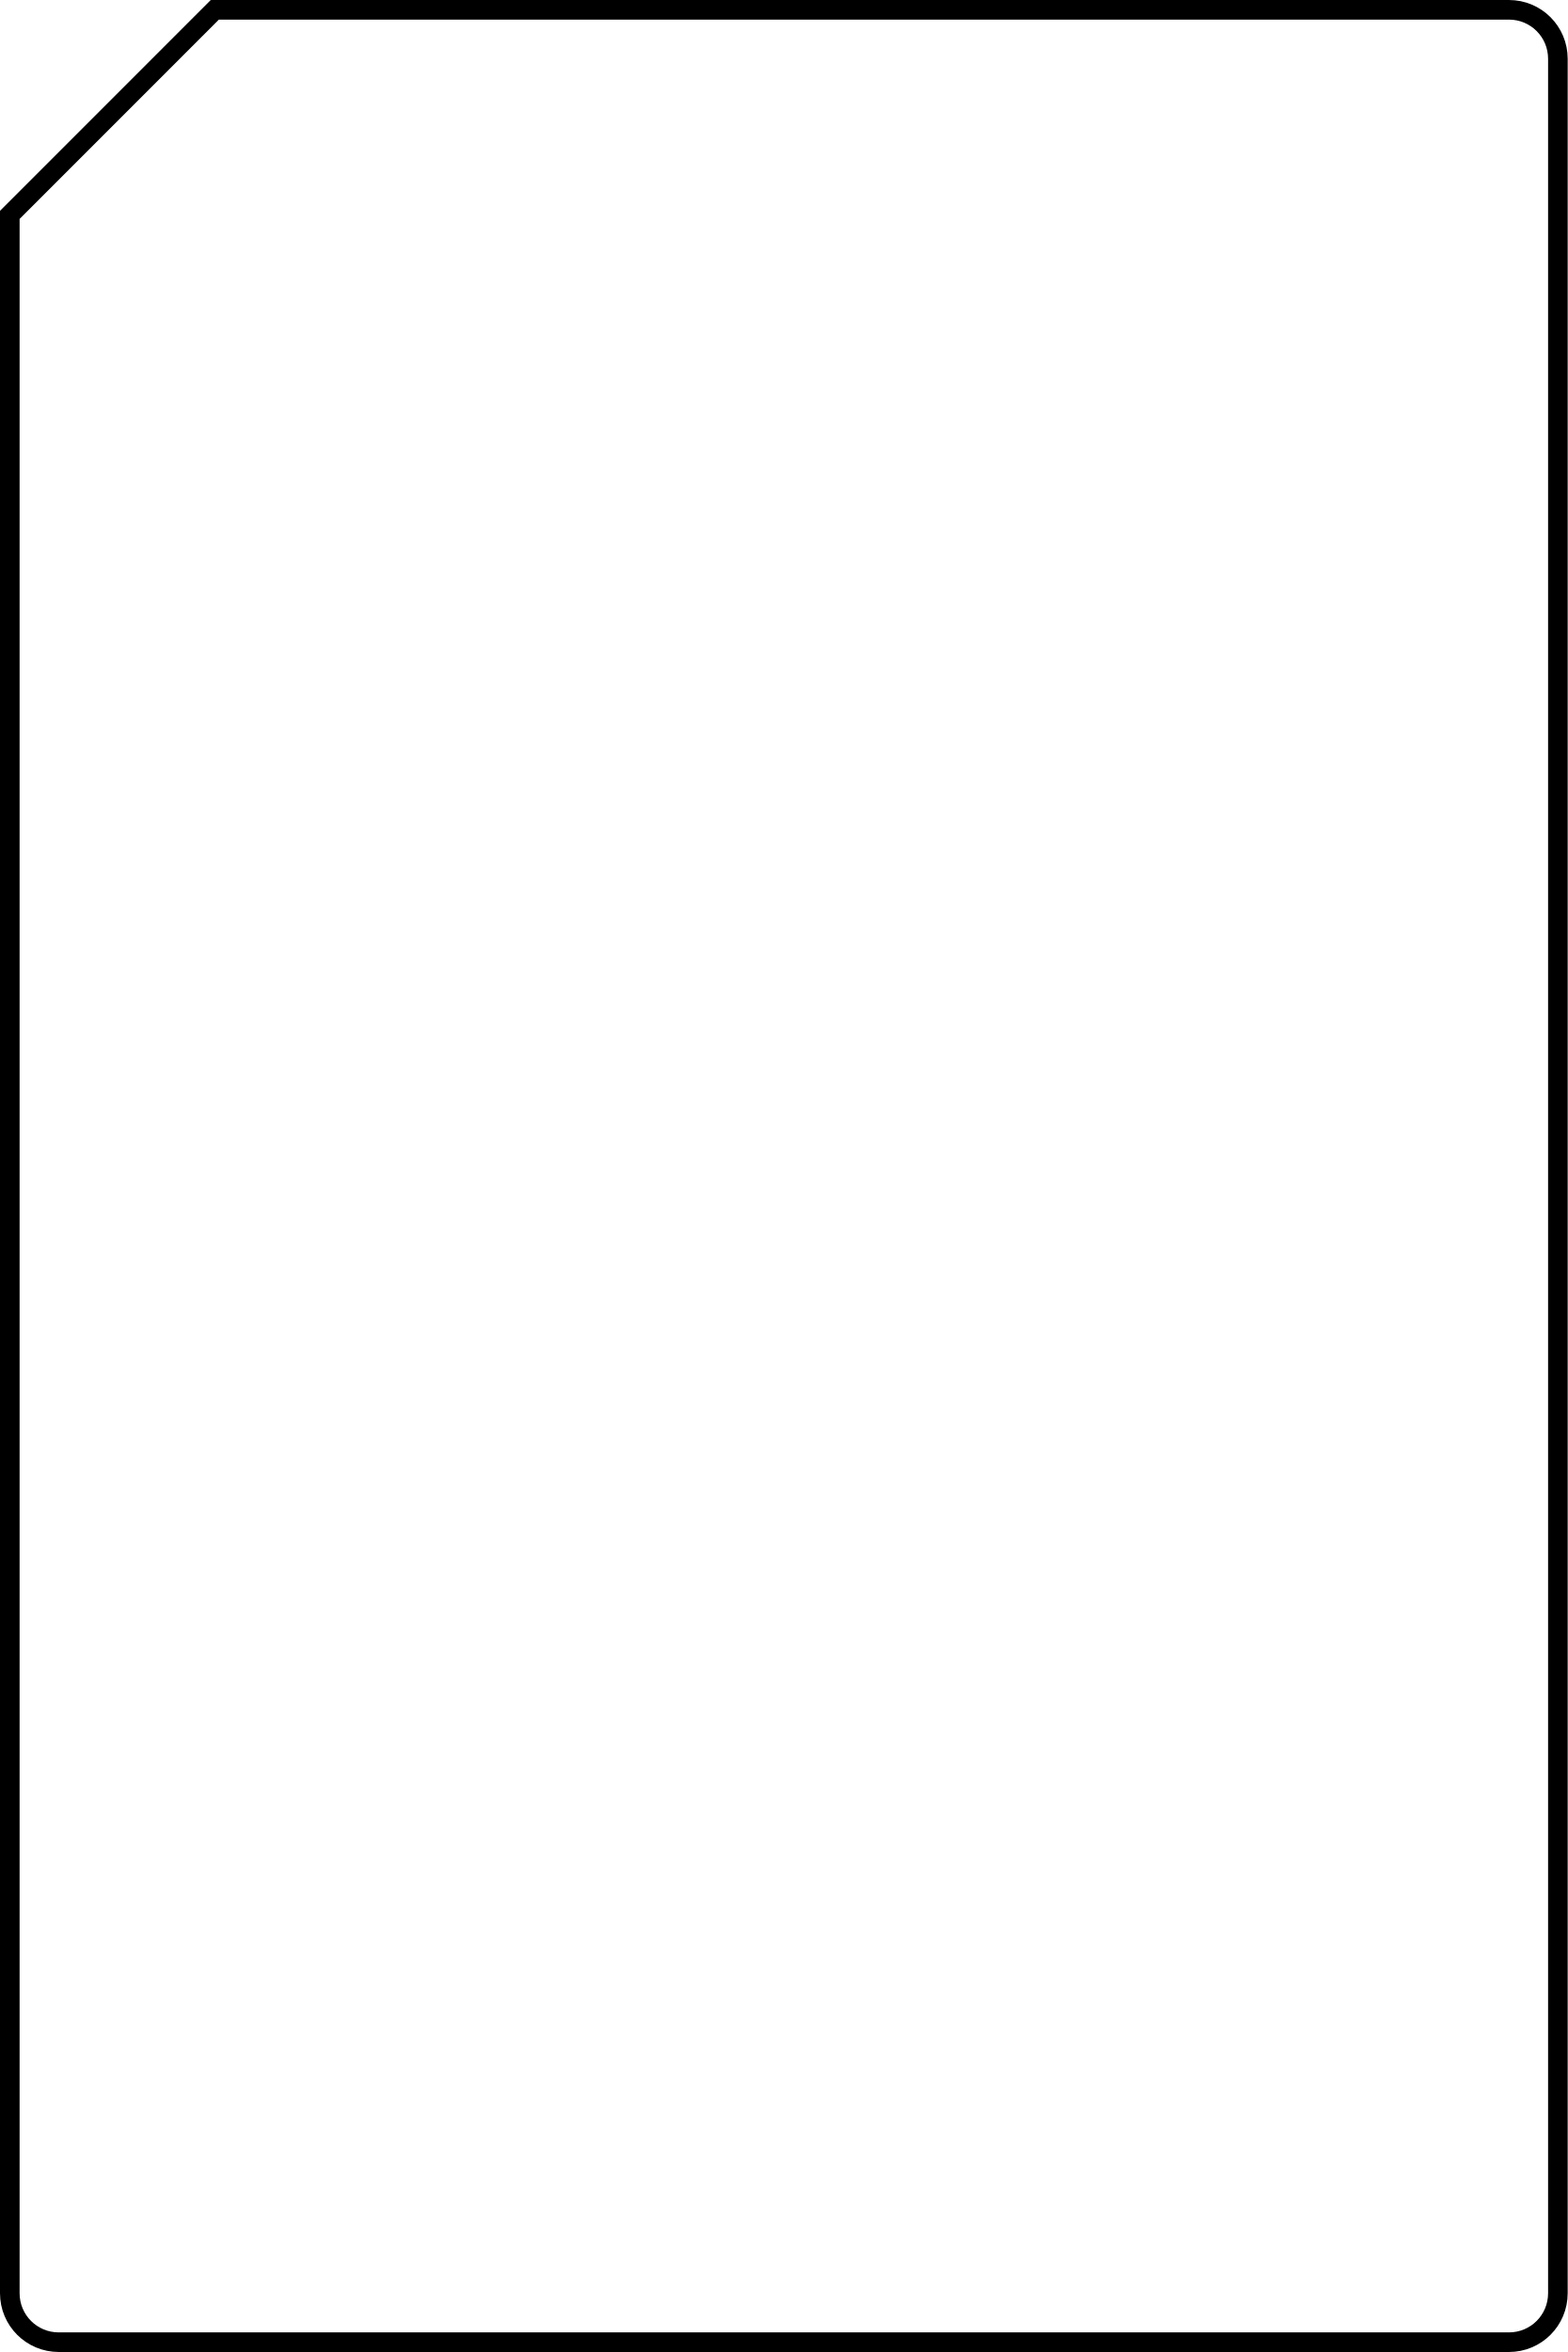
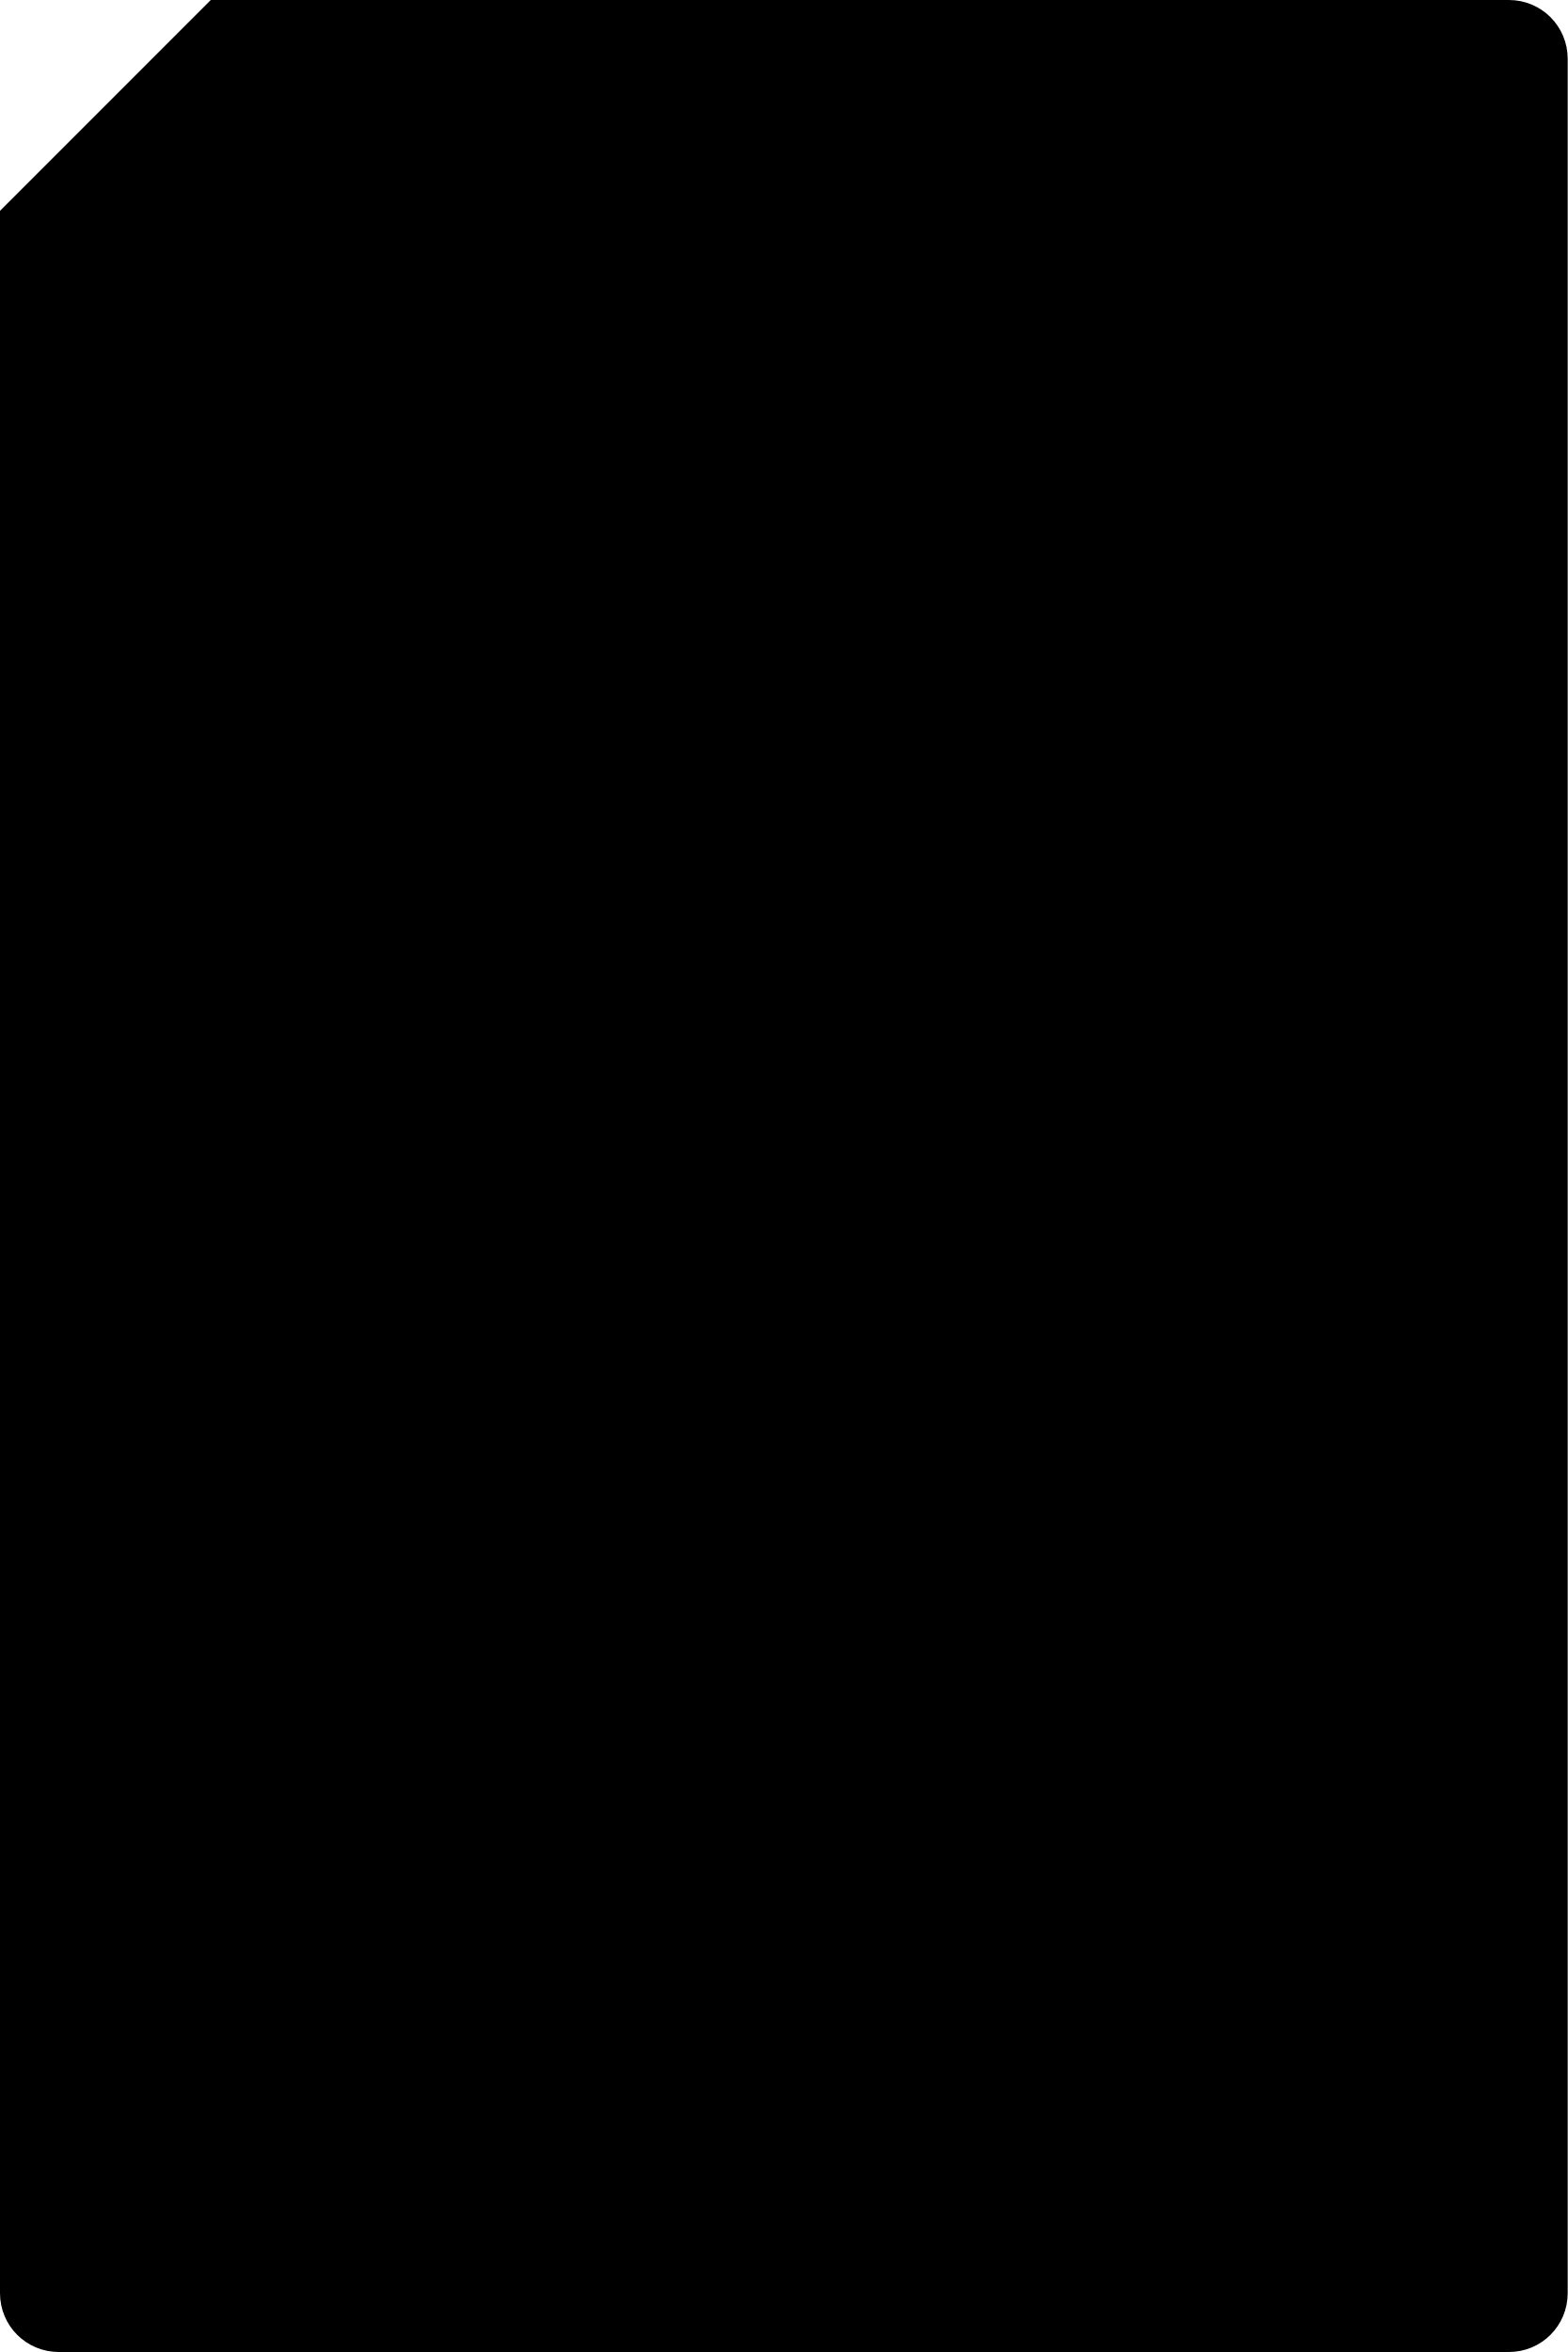
<svg xmlns="http://www.w3.org/2000/svg" version="1.1" viewBox="0 0 320 480">
-   <path d="m43.85 2h264.15c5.54 0 10 4.46 10 10v456c0 5.54-4.46 10-10 10h-296c-5.54 0-10-4.46-10-10v-424.15z" fill="none" stroke="currentColor" stroke-width="4" />
+   <path d="m43.85 2h264.15c5.54 0 10 4.46 10 10v456c0 5.54-4.46 10-10 10h-296c-5.54 0-10-4.46-10-10v-424.15z" stroke="currentColor" stroke-width="4" />
</svg>
